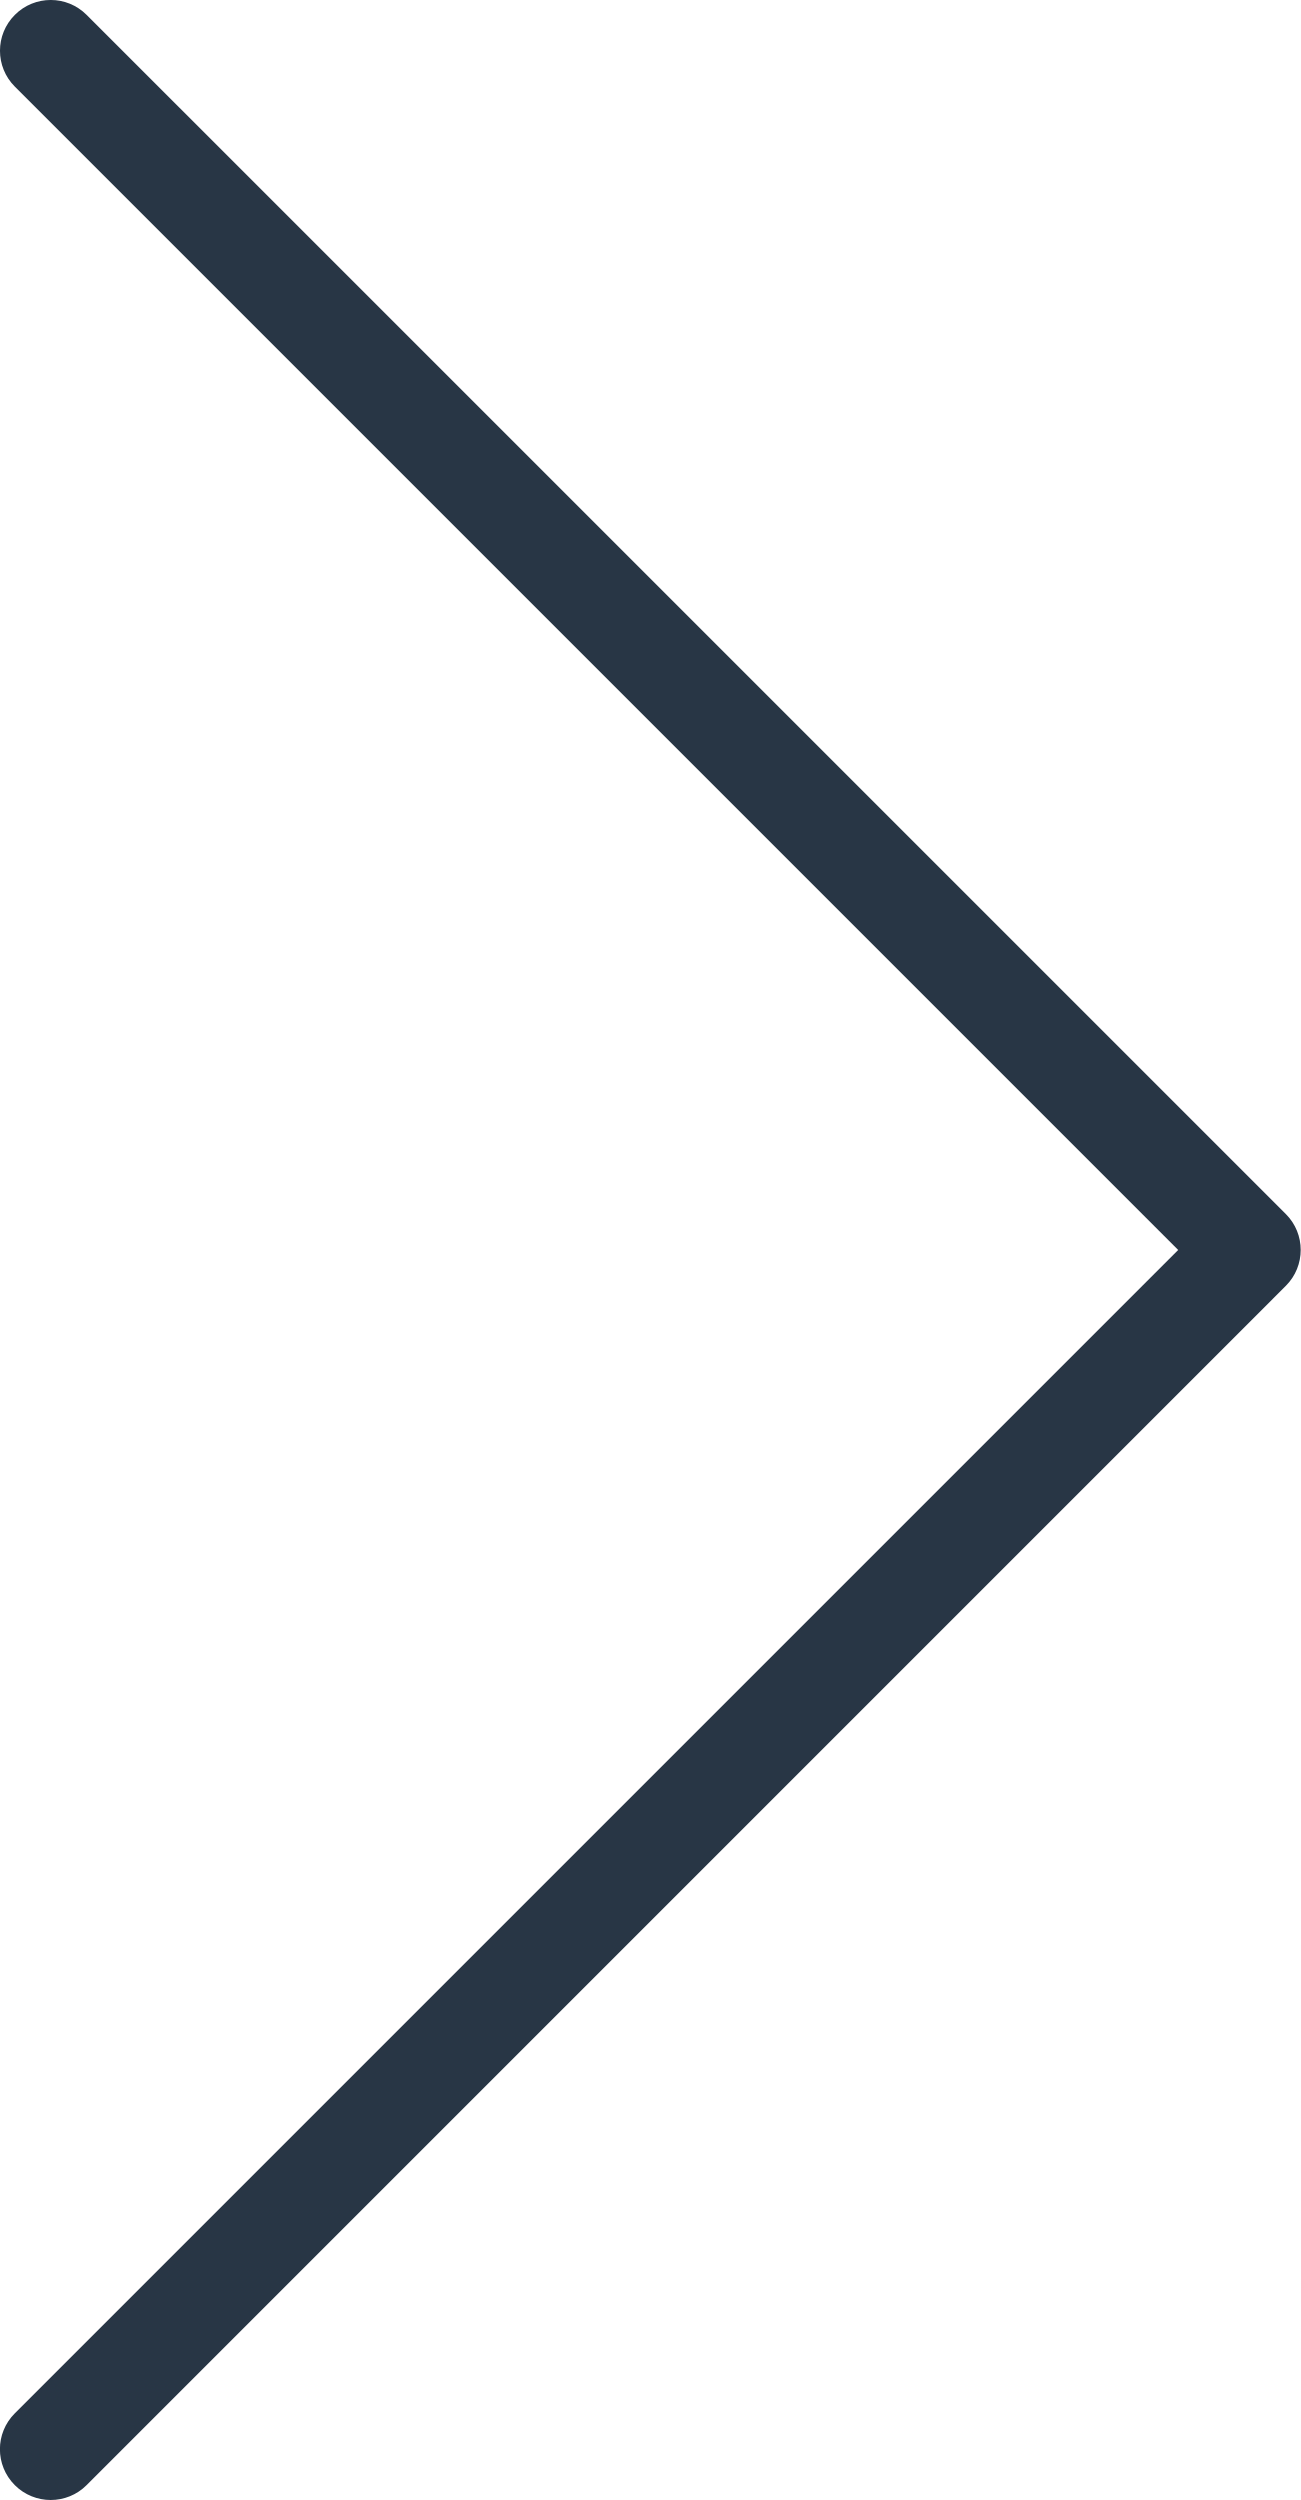
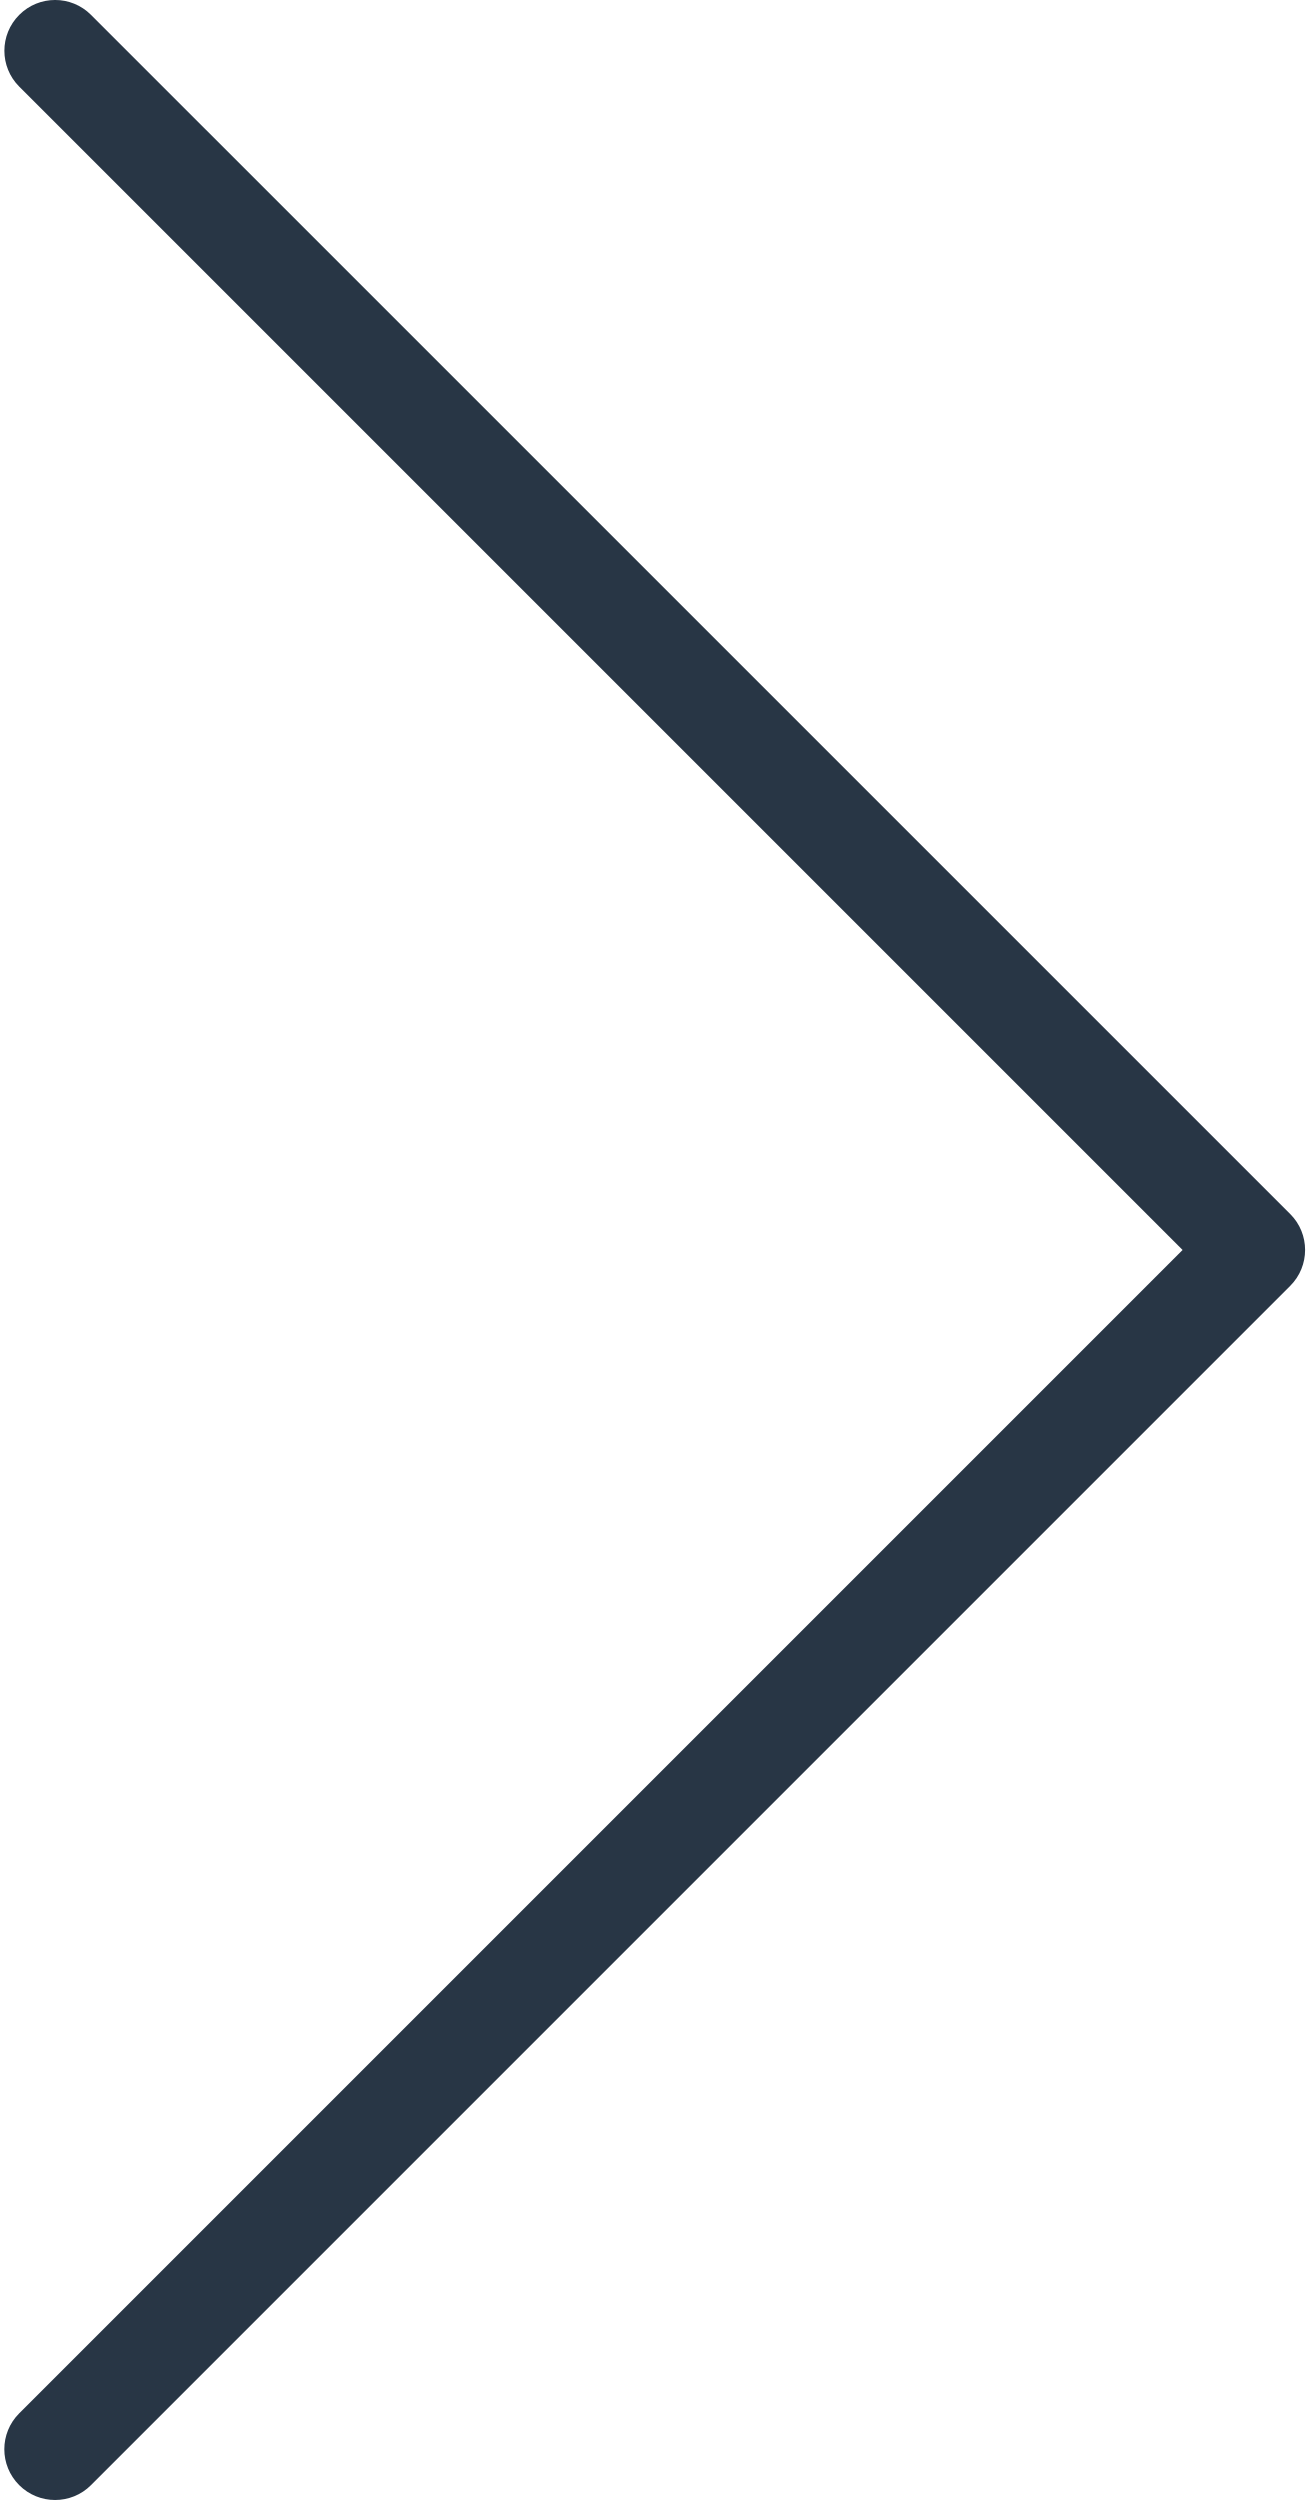
- <svg xmlns="http://www.w3.org/2000/svg" fill="#283645" version="1.1" id="Layer_1" x="0px" y="0px" width="21.706" height="41.719" viewBox="0 0 21.706 41.719" enable-background="new 0 0 21.706 41.719" xml:space="preserve">
+ <svg xmlns="http://www.w3.org/2000/svg" fill="#283645" version="1.1" id="Layer_1" x="0px" y="0px" width="22" height="42" viewBox="0 0 21.706 41.719" enable-background="new 0 0 21.706 41.719" xml:space="preserve">
  <path d="M19.661,20.859L0.248,1.446c-0.331-0.331-0.331-0.867,0-1.198c0.33-0.331,0.867-0.331,1.197,0l20.013,20.012 c0.33,0.33,0.33,0.867,0,1.197L1.445,41.471c-0.164,0.165-0.382,0.248-0.599,0.248s-0.434-0.083-0.599-0.248 c-0.331-0.331-0.331-0.867,0-1.198L19.661,20.859z" />
</svg>
